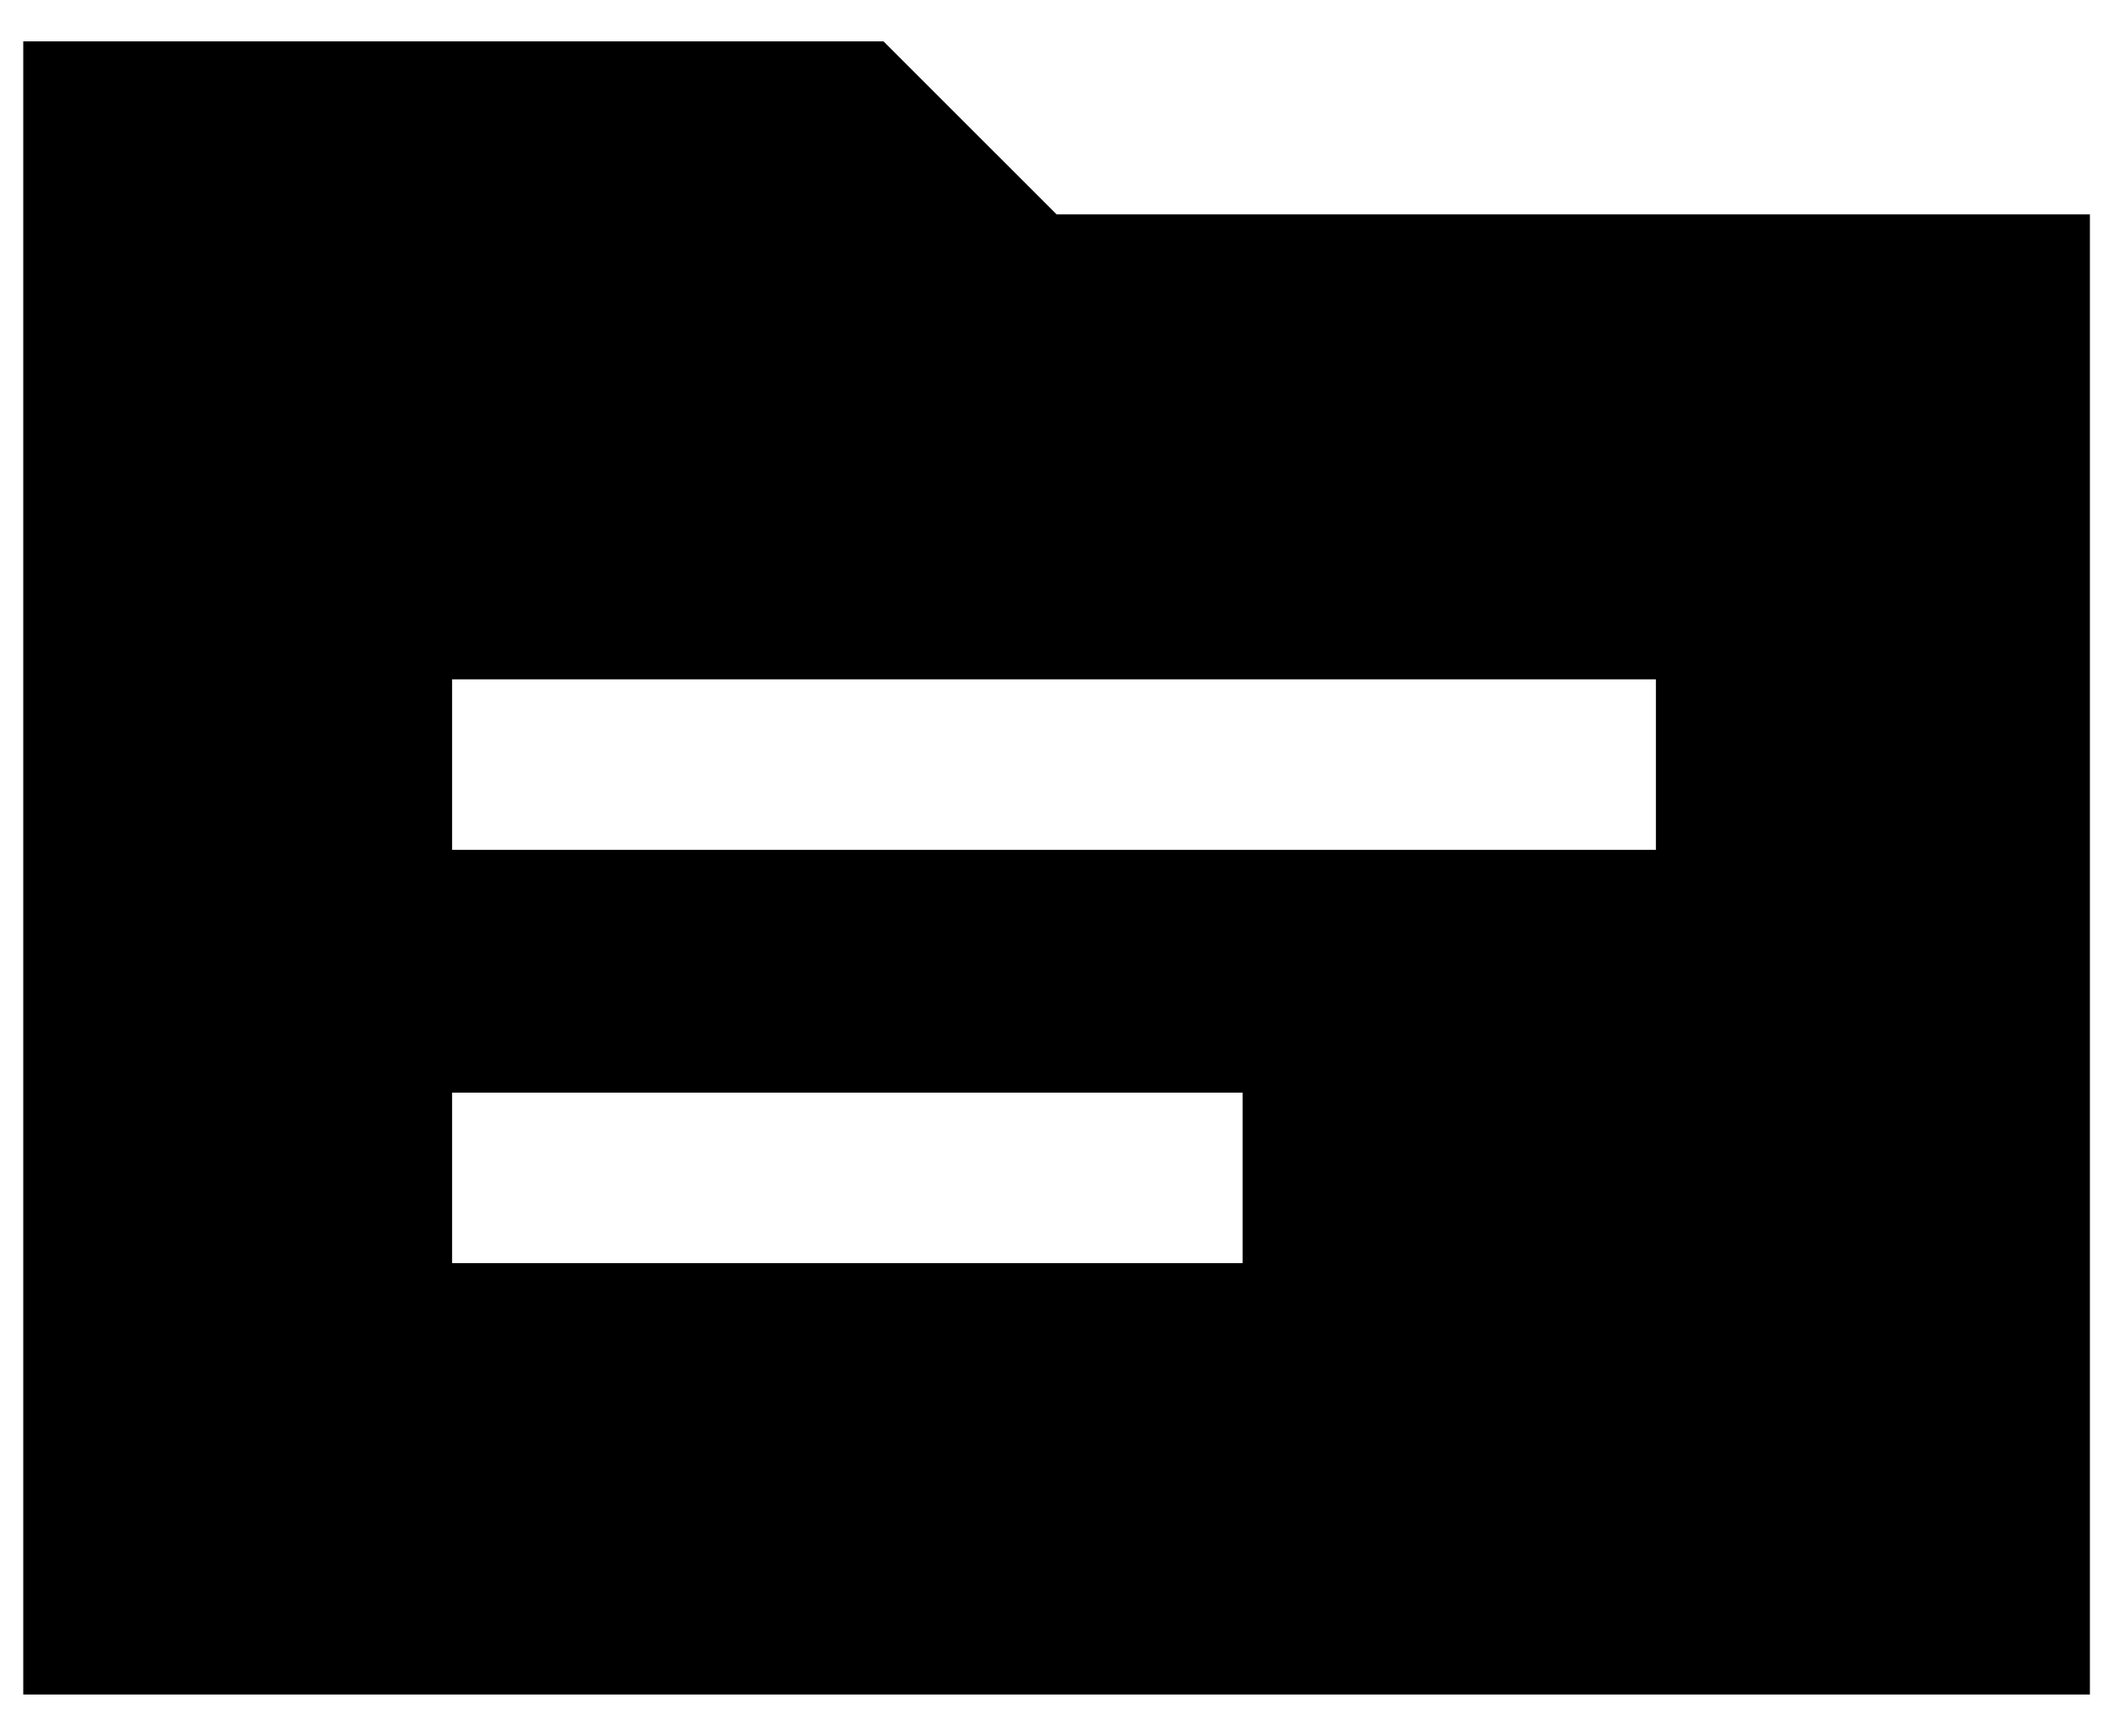
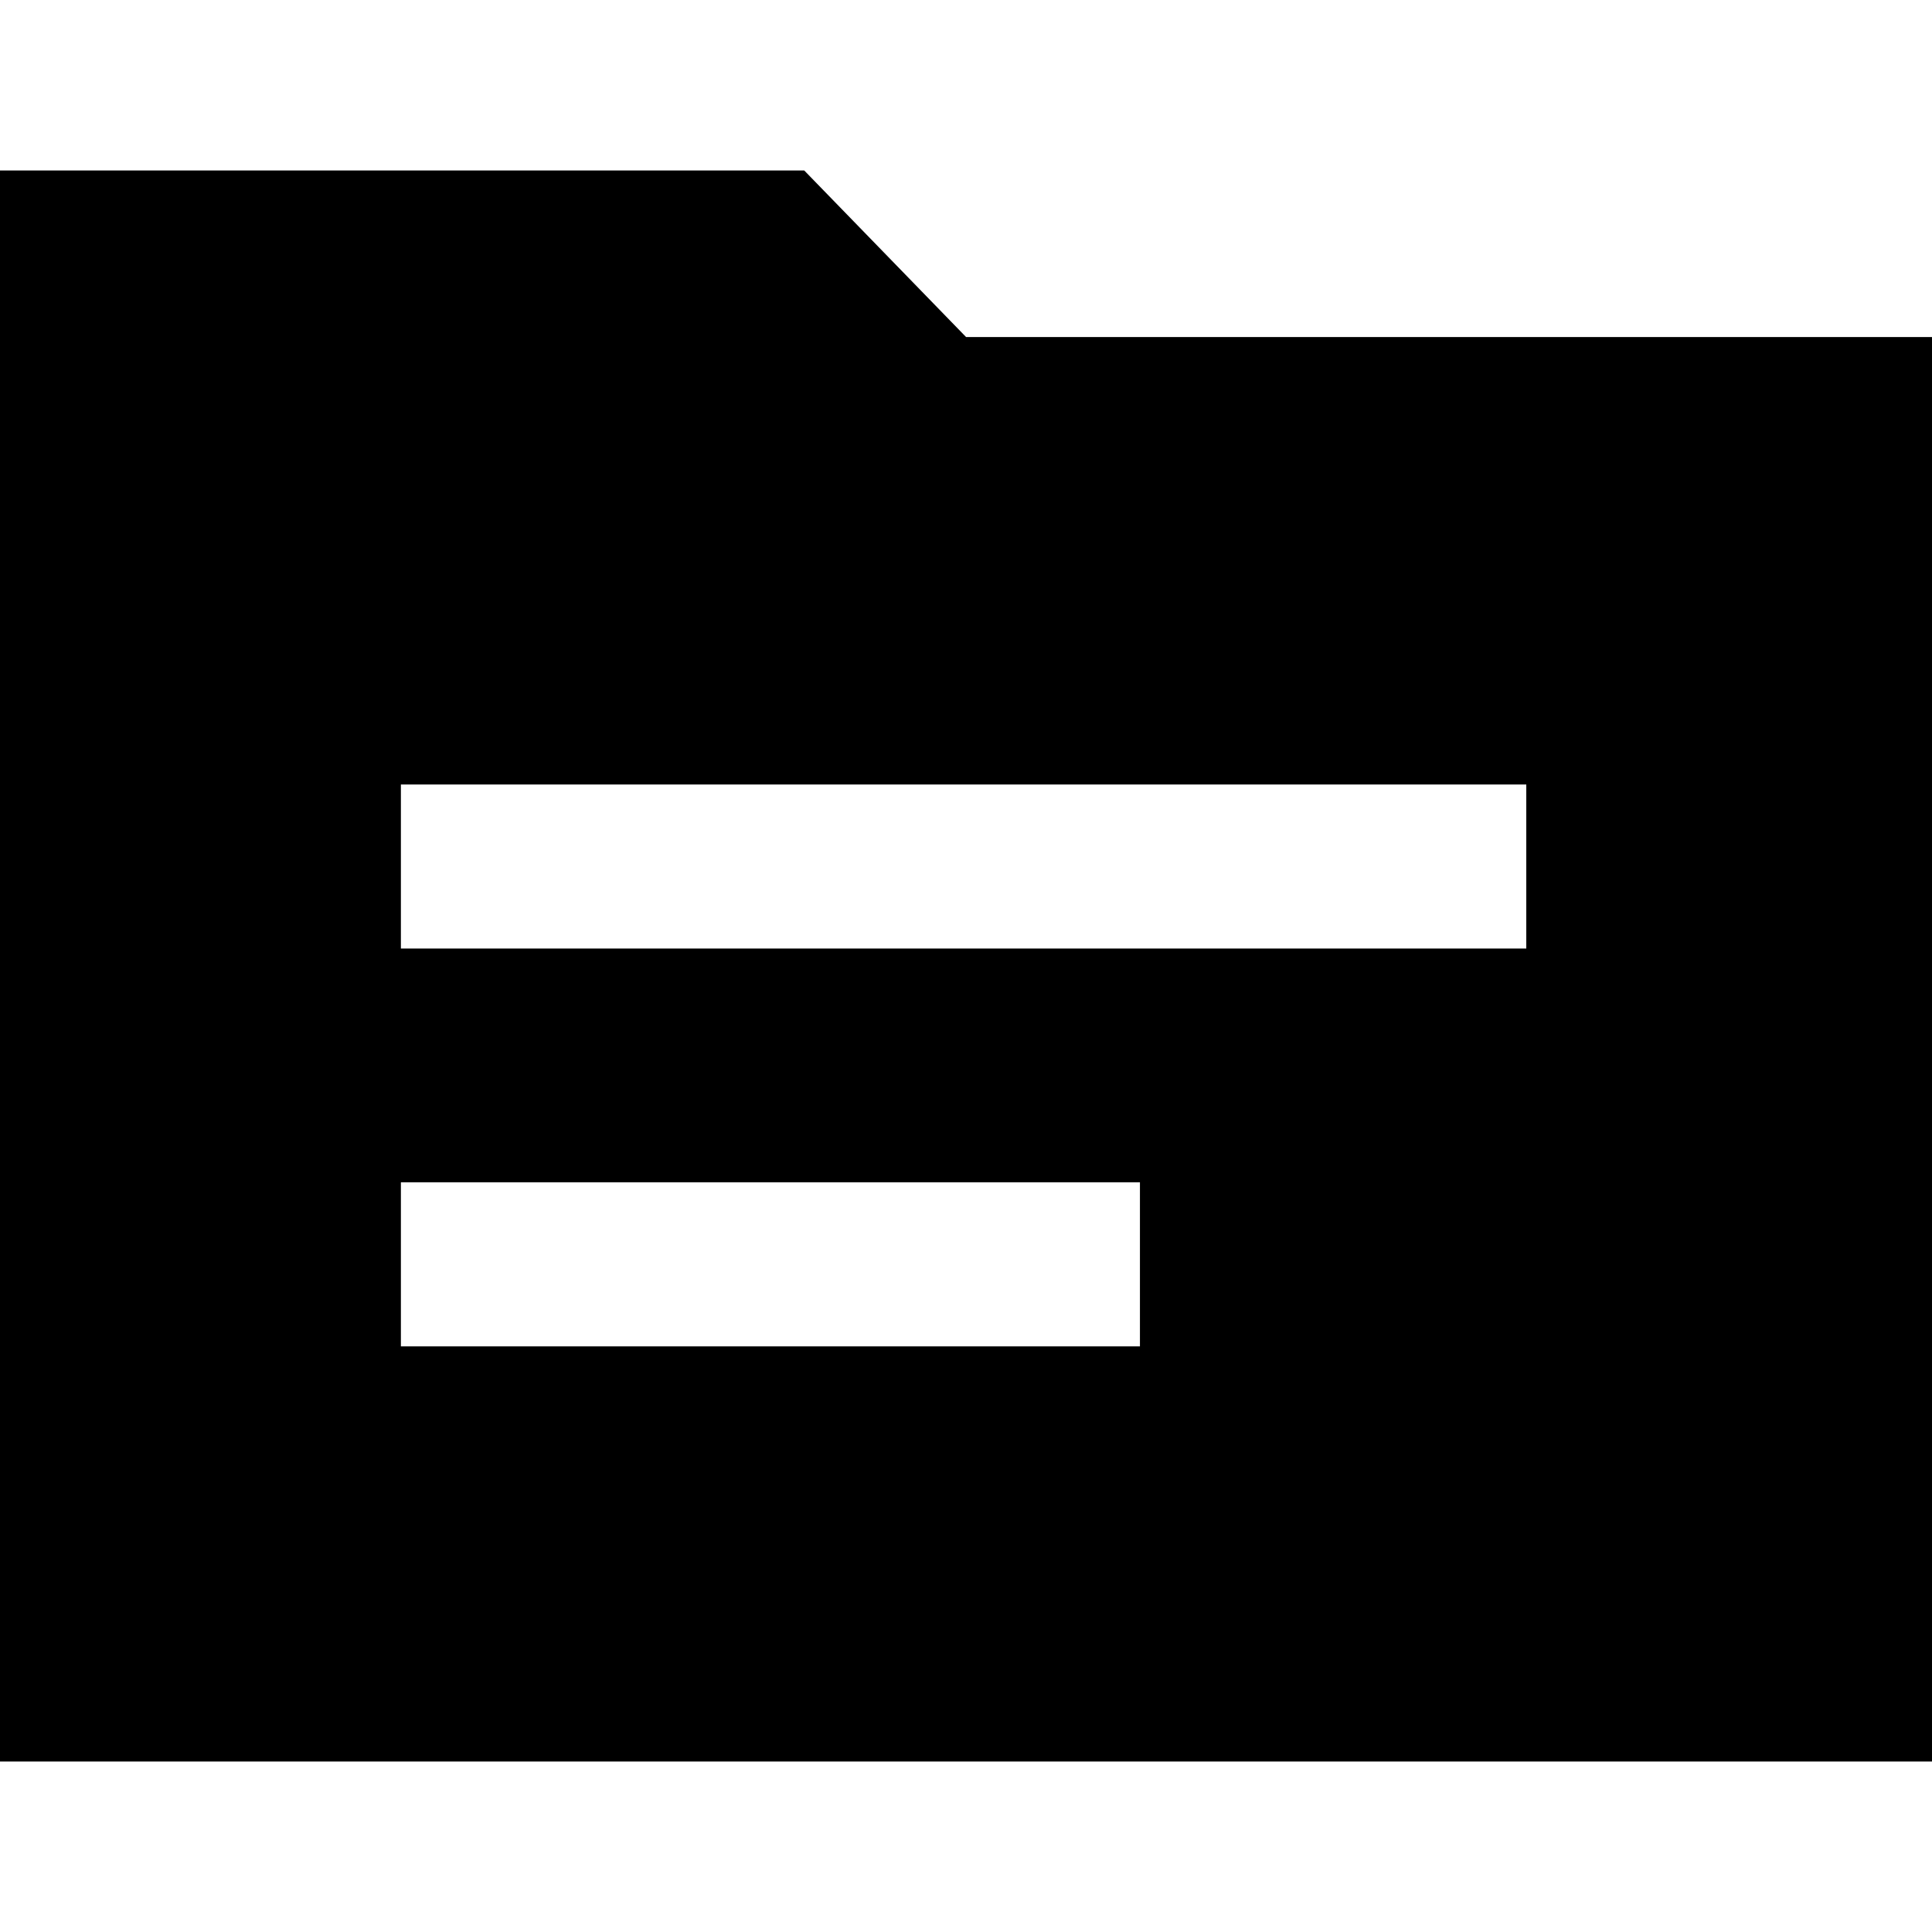
- <svg xmlns="http://www.w3.org/2000/svg" width="34" height="28" viewBox="0 0 34 28" fill="none">
-   <path d="M7.292 13.708H26.708V10.958H7.292V13.708ZM7.292 20.375H20.042V17.625H7.292V20.375ZM0.375 0.667H14.25L17.042 3.458H33.708V27.333H0.375V0.667Z" fill="black" />
+ <svg xmlns="http://www.w3.org/2000/svg" width="34" height="34" viewBox="0 0 34 34" fill="none" version="1.1">
+   <path d="M 7.055,16.693 H 26.86 V 13.806 H 7.055 Z m 0,7.001 H 20.061 V 20.806 H 7.055 Z M 0,3 H 14.153 L 17.001,5.931 H 34 V 31 H 0 Z" fill="#000000" />
</svg>
